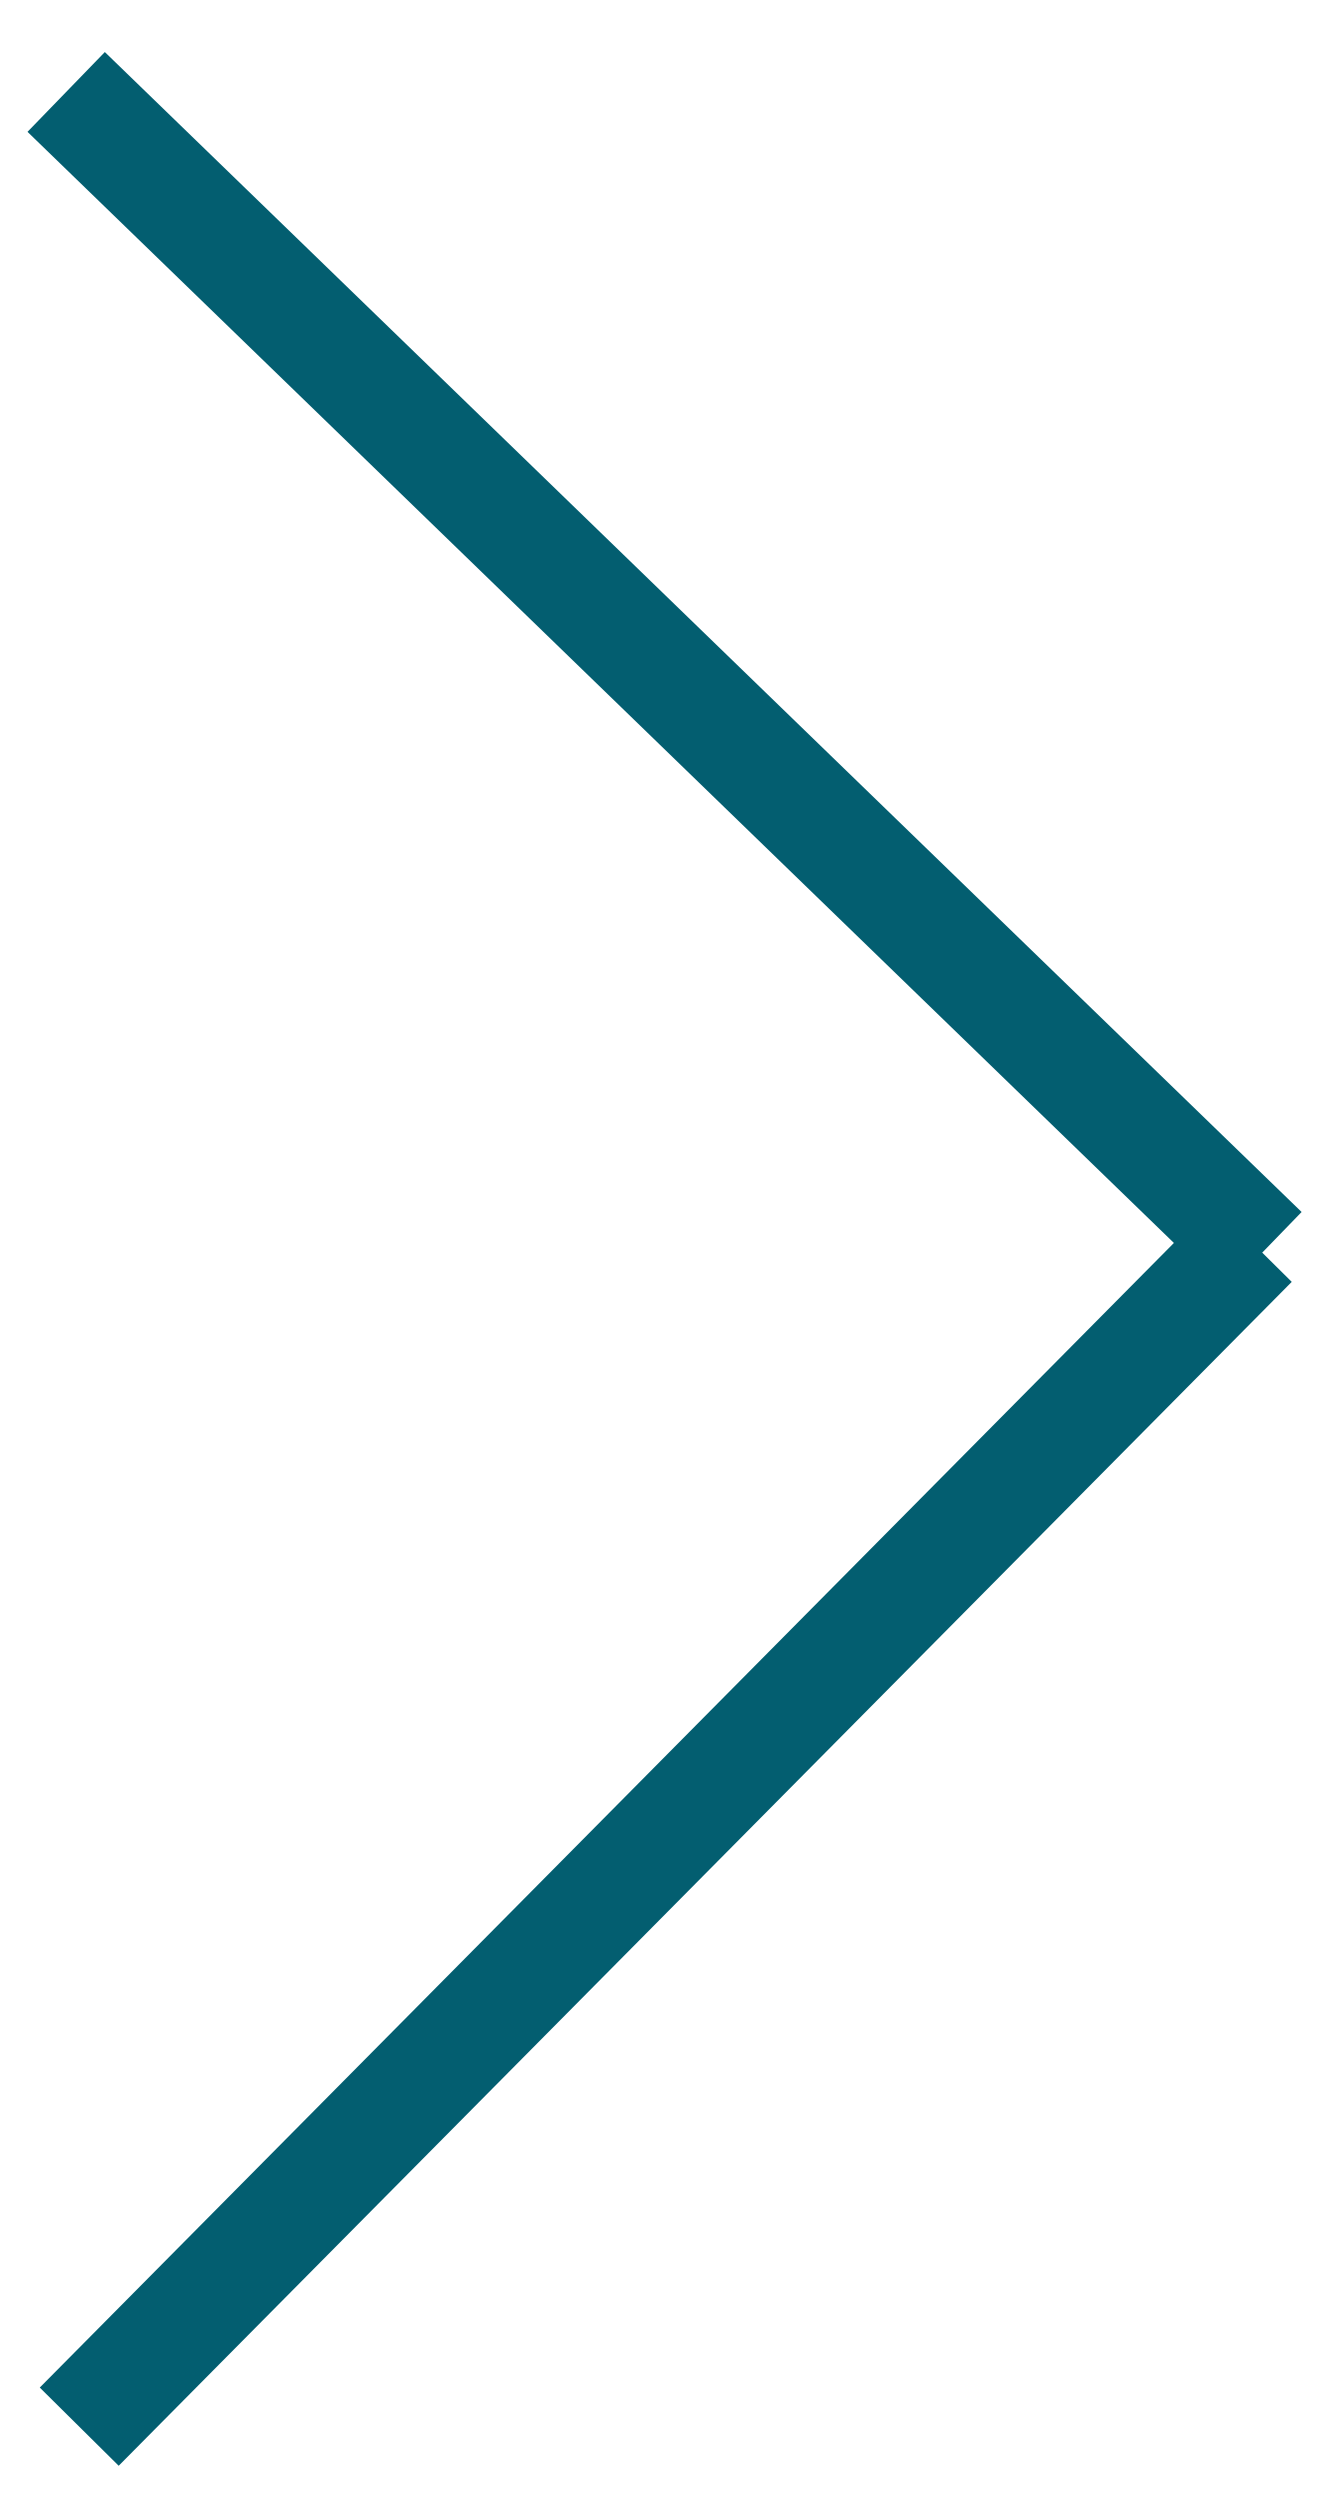
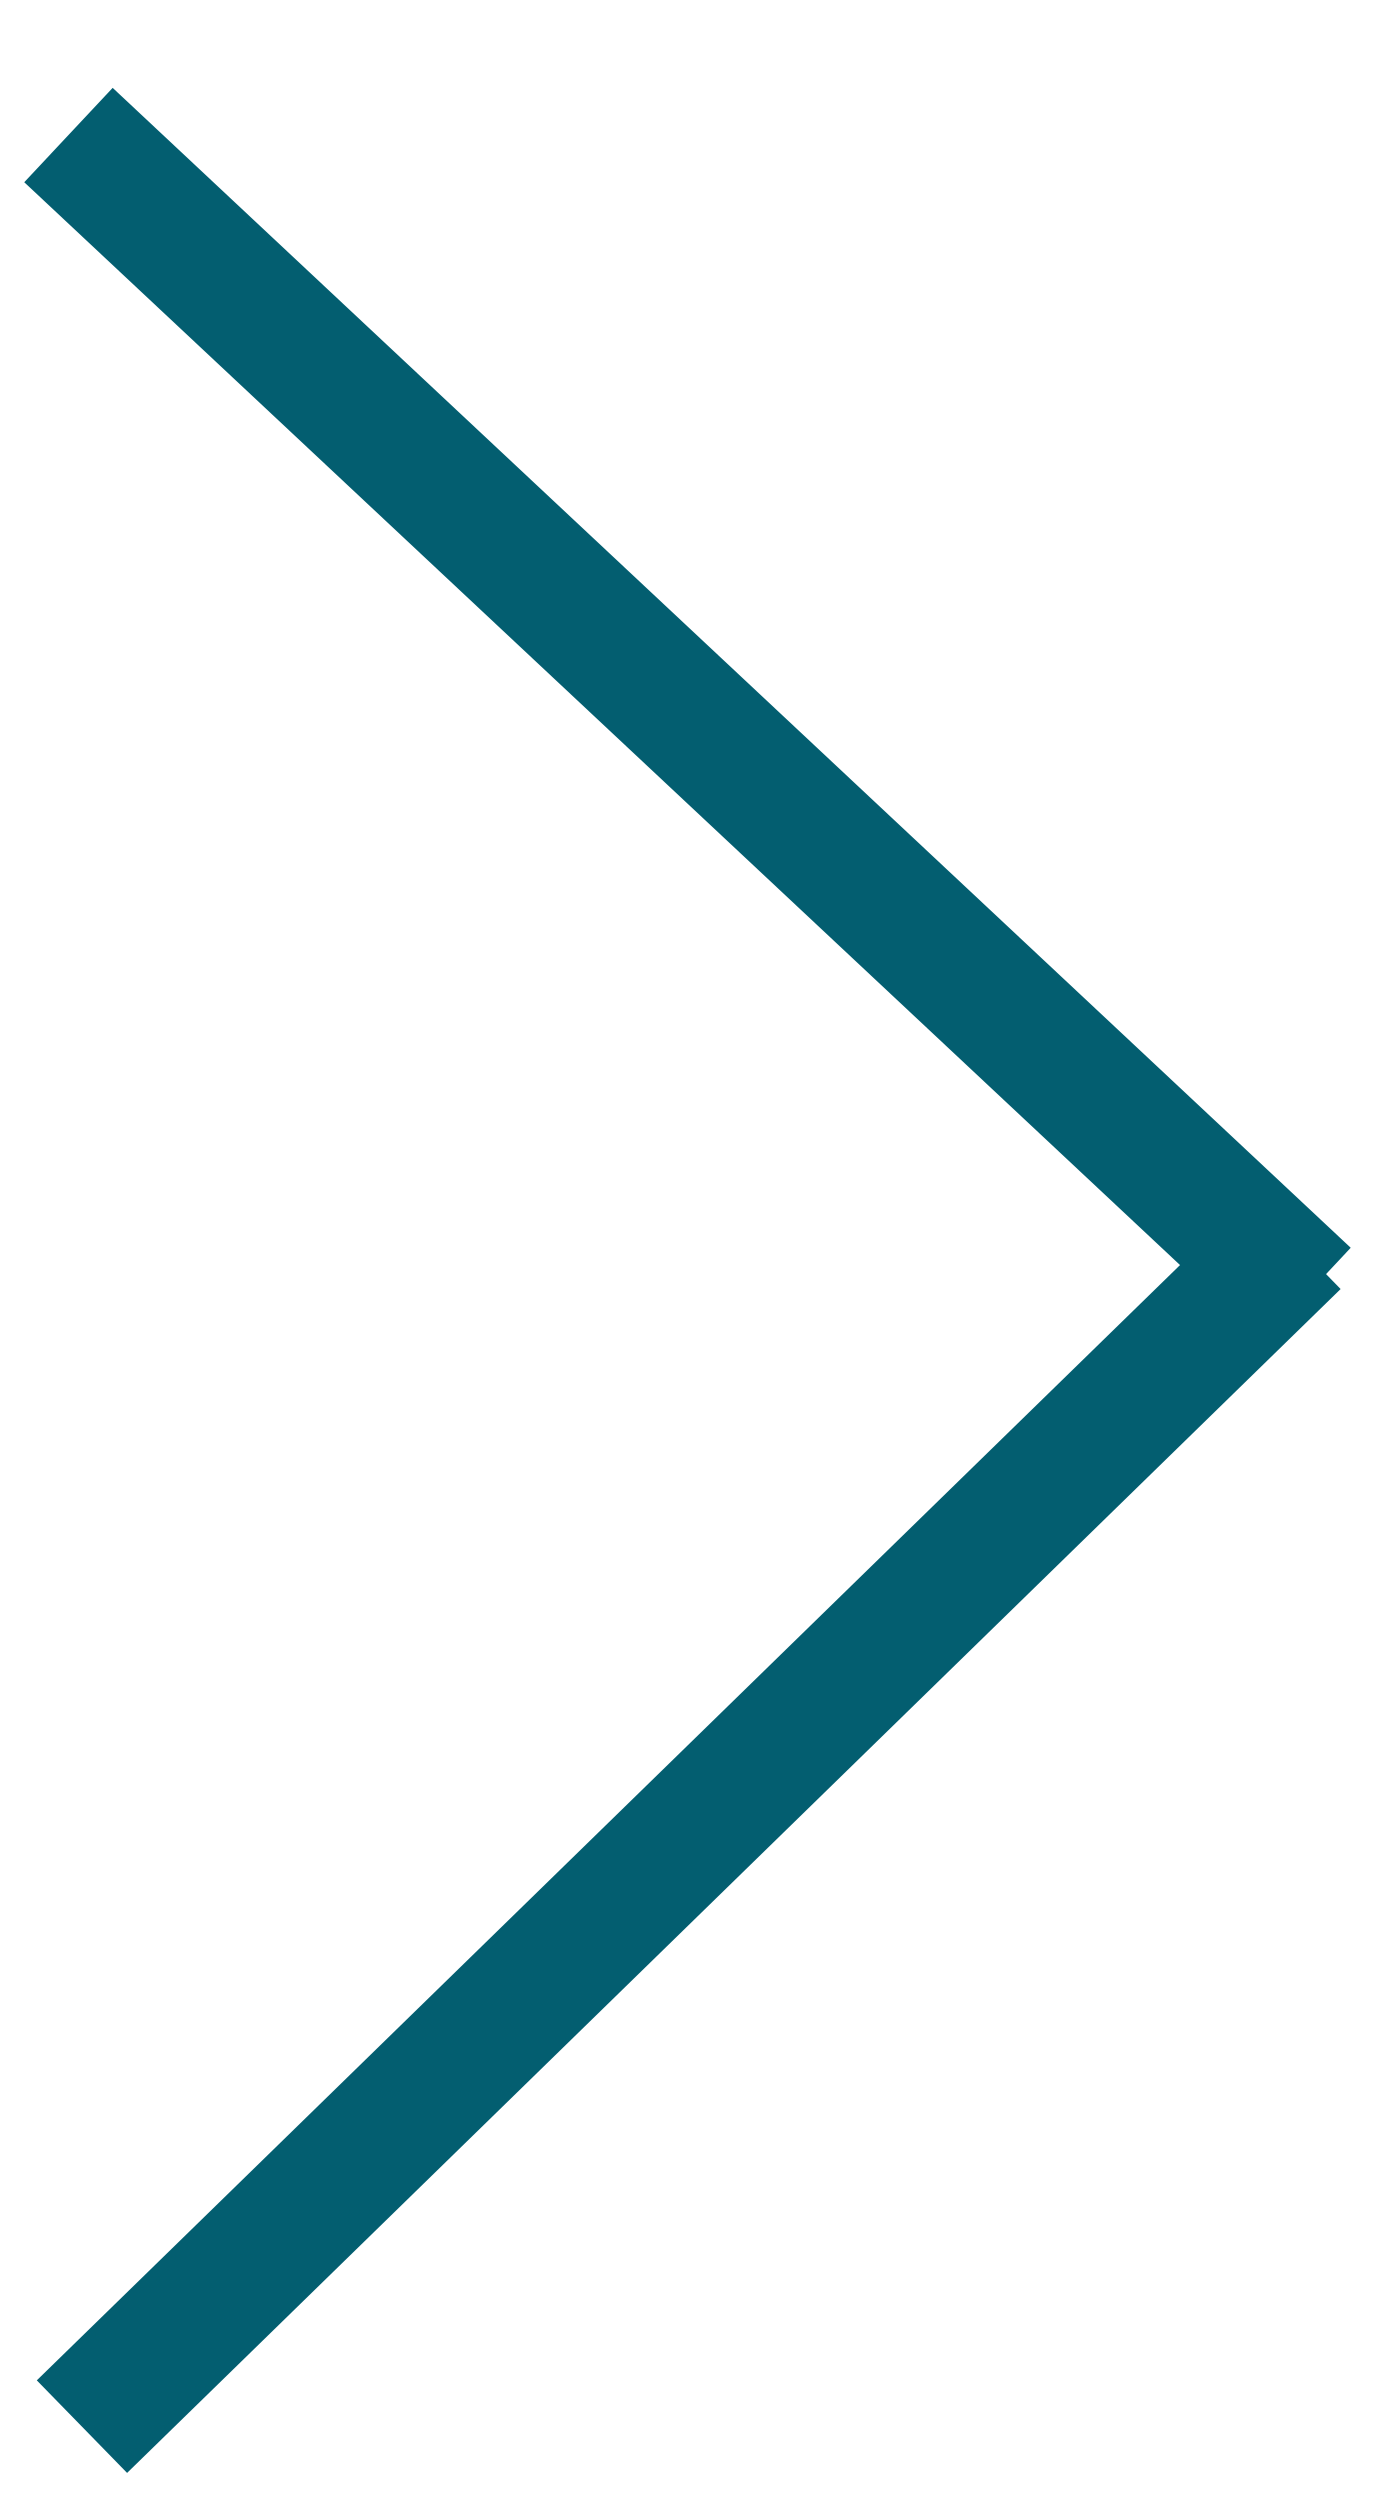
- <svg xmlns="http://www.w3.org/2000/svg" width="24" height="45" viewBox="0 0 24 45" fill="none">
-   <line x1="1.426" y1="43.68" x2="22.541" y2="22.37" stroke="#035E70" stroke-width="2" />
-   <line x1="1.191" y1="1.655" x2="22.733" y2="22.534" stroke="#035E70" stroke-width="2" />
+ <svg xmlns="http://www.w3.org/2000/svg" width="32" height="58" viewBox="0 0 32 58" fill="none">
+   <path d="M1.901 56.298L30.055 28.832" stroke="#035E70" stroke-width="3" />
+   <path d="M1.588 3.133L30.311 30.043" stroke="#035E70" stroke-width="3" />
</svg>
